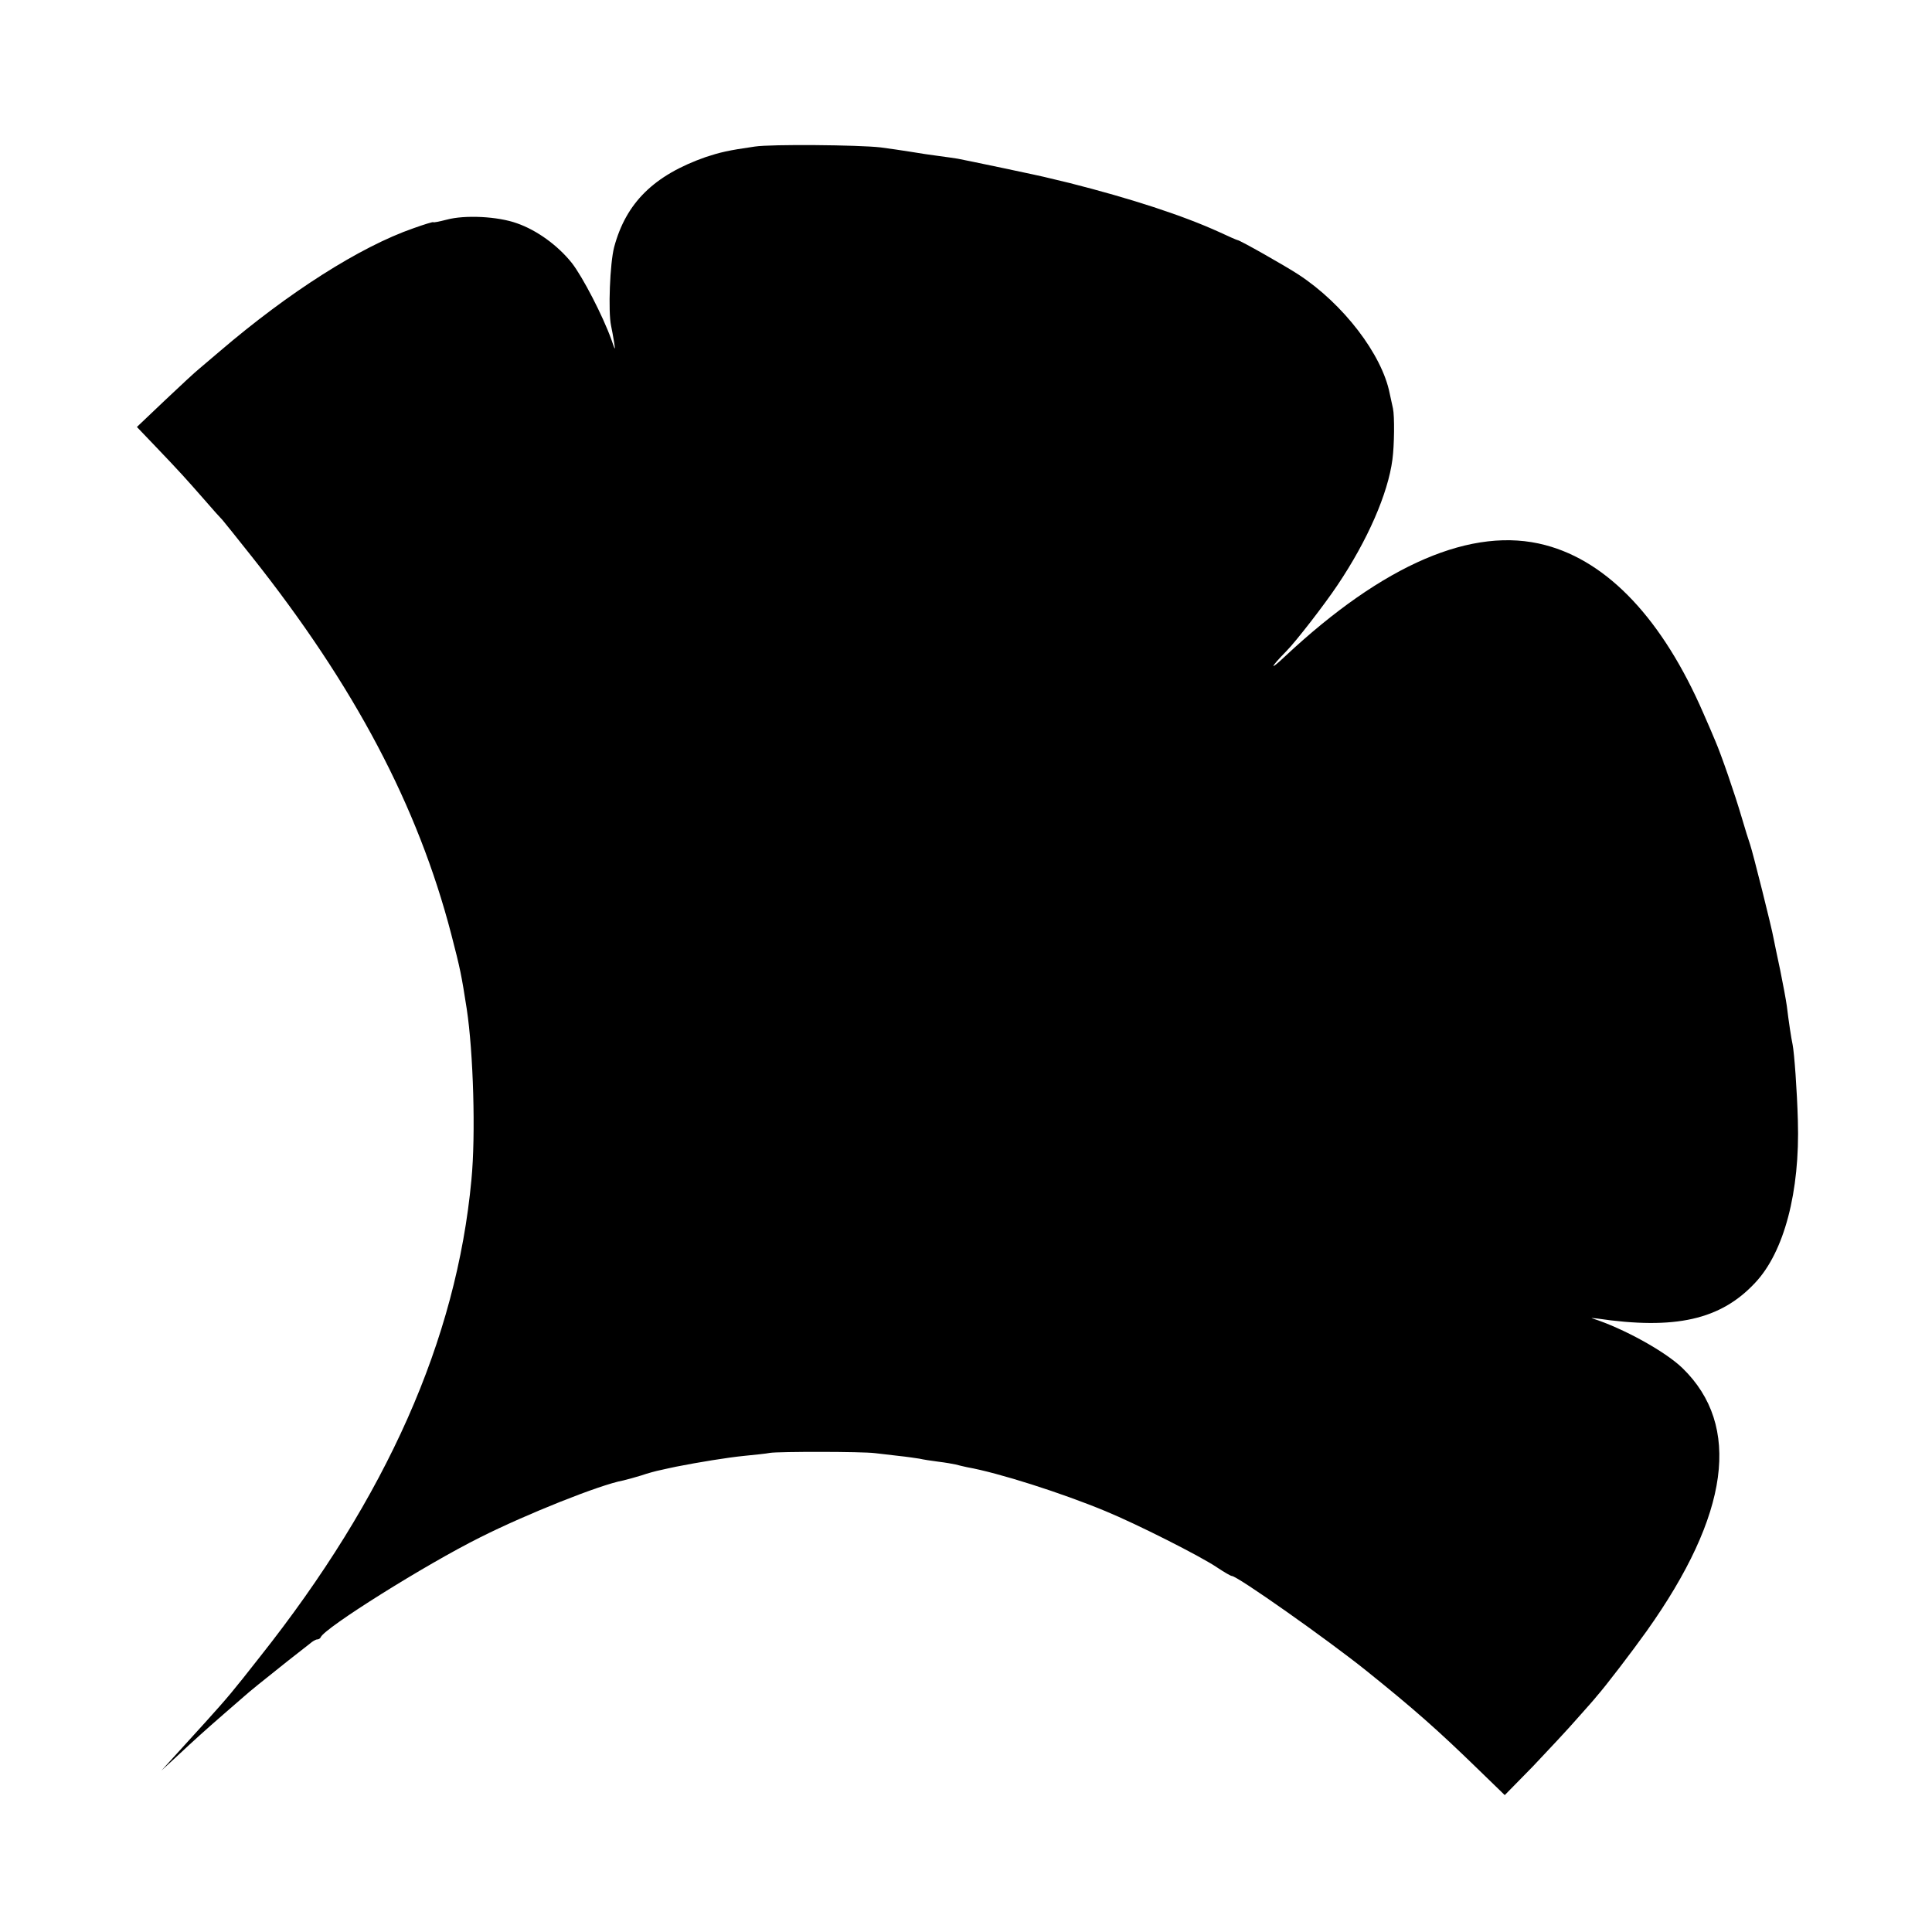
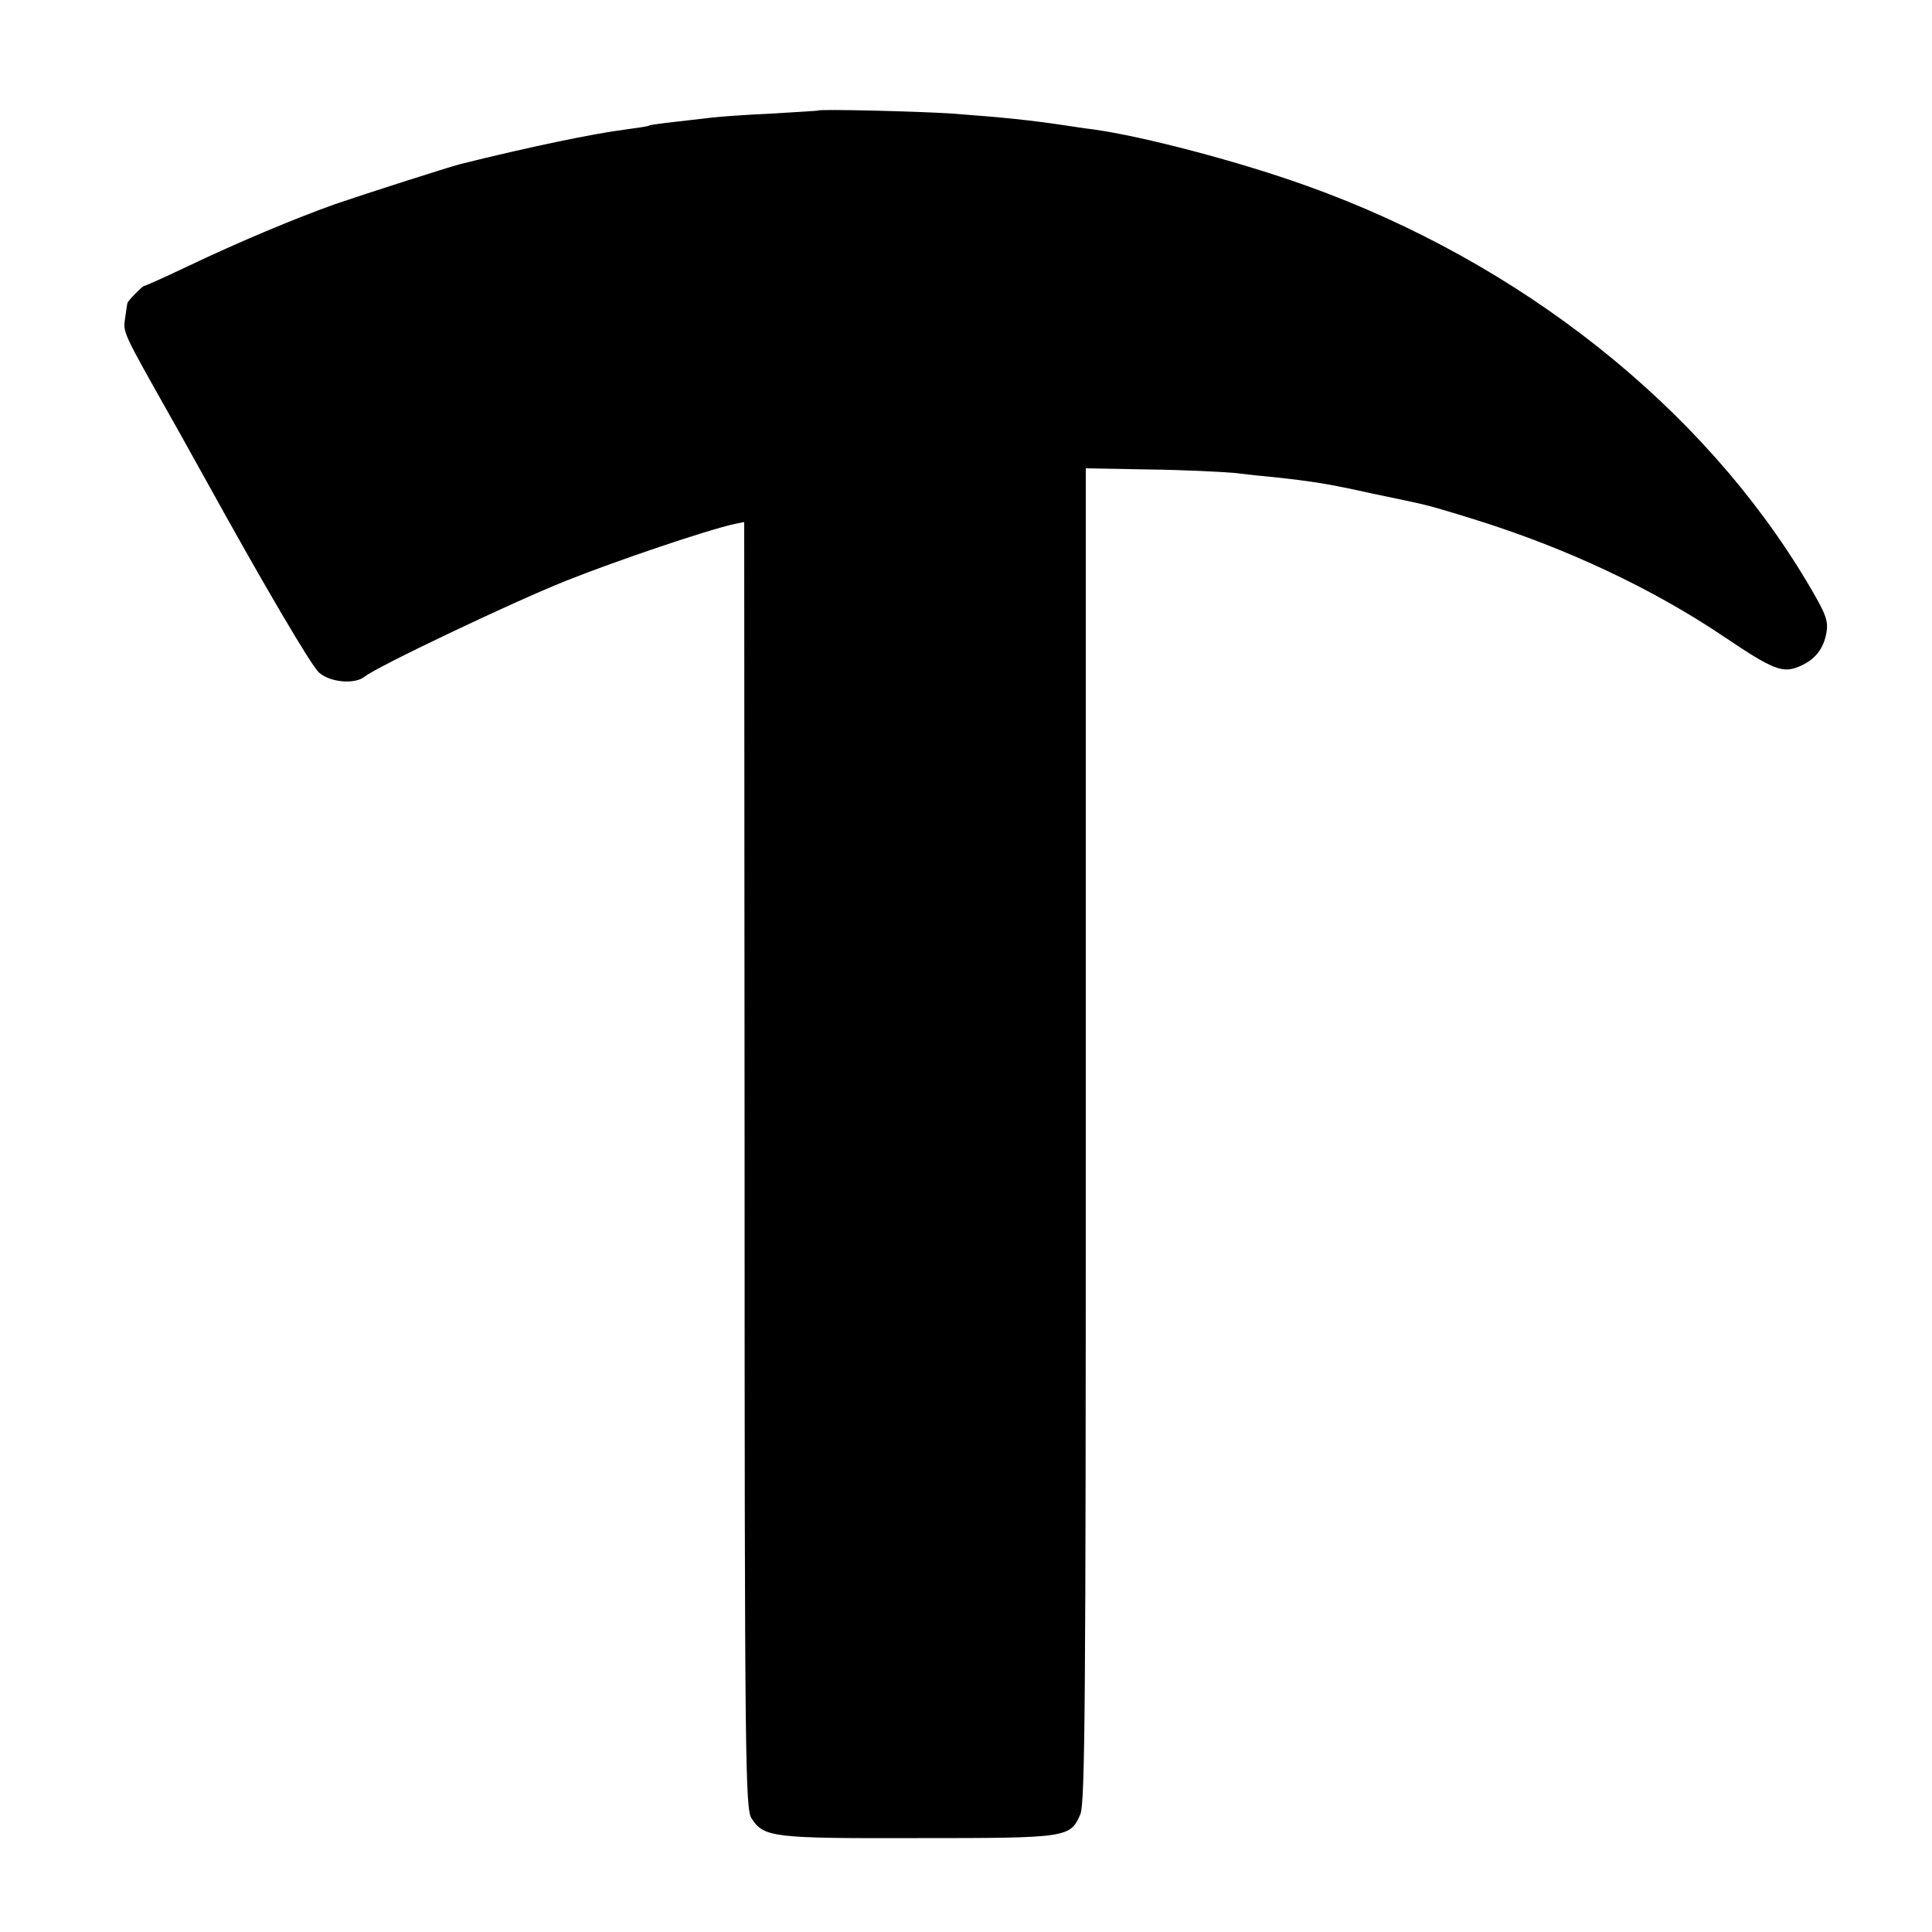
- <svg xmlns="http://www.w3.org/2000/svg" version="1.0" width="700pt" height="700pt" viewBox="0 0 700 700" preserveAspectRatio="xMidYMid meet">
-   <g transform="translate(0,700) scale(0.1,-0.1)" fill="#000000" stroke="none">
-     <path d="M2735 6469 c-98 -14 -126 -21 -178 -38 -188 -66 -289 -166 -332 -327 -15 -58 -22 -232 -11 -284 3 -14 8 -41 11 -60 5 -32 4 -31 -10 10 -31 86 -104 227 -143 277 -51 64 -127 119 -199 144 -69 25 -189 31 -255 13 -27 -7 -48 -11 -48 -9 0 2 -33 -8 -72 -22 -193 -67 -452 -232 -702 -446 -27 -23 -60 -51 -73 -62 -14 -11 -70 -63 -126 -116 l-101 -96 66 -69 c90 -94 114 -121 178 -194 30 -35 60 -68 66 -74 5 -6 53 -65 105 -131 374 -471 603 -905 724 -1370 33 -127 37 -148 56 -270 24 -157 33 -457 17 -620 -54 -579 -307 -1149 -767 -1729 -98 -125 -114 -144 -196 -235 -54 -59 -60 -66 -120 -132 l-40 -44 50 46 c76 71 104 96 175 158 36 31 70 61 76 66 14 13 72 60 154 125 36 28 73 57 83 65 9 8 21 15 26 15 5 0 11 3 13 8 14 34 381 264 578 362 167 84 435 191 518 206 13 3 42 11 65 18 23 8 56 17 72 20 17 4 41 9 55 12 81 16 185 33 245 39 39 4 81 8 95 11 32 5 334 5 380 -1 19 -2 58 -7 86 -10 29 -3 62 -8 75 -10 13 -3 44 -8 69 -11 25 -3 53 -8 62 -10 10 -3 29 -7 42 -10 113 -20 342 -93 501 -159 112 -46 346 -164 406 -205 24 -16 48 -30 52 -30 20 0 346 -230 487 -343 173 -139 259 -215 403 -355 l99 -96 102 104 c55 58 128 136 161 174 33 37 65 73 70 80 32 36 129 163 181 236 301 423 344 745 130 953 -63 61 -216 145 -326 180 -8 2 -1 2 15 0 284 -42 449 -5 574 129 105 111 163 330 155 588 -3 110 -13 245 -19 275 -5 23 -14 82 -21 140 -3 22 -14 81 -24 130 -11 50 -21 101 -24 115 -6 36 -75 311 -85 340 -5 14 -19 59 -31 100 -24 82 -74 227 -95 275 -7 17 -26 62 -43 100 -147 339 -345 550 -573 610 -263 70 -586 -69 -944 -404 -57 -54 -54 -41 5 19 35 35 140 171 186 240 109 162 183 332 199 455 7 51 8 158 2 185 -2 8 -7 33 -12 55 -28 141 -168 324 -330 430 -47 31 -213 125 -221 125 -2 0 -32 13 -66 29 -134 61 -322 122 -543 178 -33 8 -67 16 -75 18 -25 7 -303 65 -330 70 -14 2 -45 7 -70 10 -25 3 -70 10 -100 15 -30 5 -80 12 -110 16 -79 9 -396 12 -455 3z" />
+ <svg xmlns="http://www.w3.org/2000/svg" version="1.0" width="500pt" height="500pt" viewBox="0 0 500 500" preserveAspectRatio="xMidYMid meet">
+   <g transform="translate(0,500) scale(0.1,-0.1)" fill="#000000" stroke="none">
+     <path d="M2117 4714 c-1 -1 -56 -4 -122 -8 -66 -3 -133 -8 -150 -10 -16 -2 -59 -7 -95 -11 -36 -4 -67 -8 -70 -10 -3 -2 -30 -6 -60 -10 -81 -10 -254 -46 -430 -90 -37 -10 -243 -76 -322 -103 -106 -38 -250 -98 -386 -163 -57 -27 -106 -49 -109 -49 -4 0 -41 -37 -43 -44 -1 -1 -3 -18 -6 -38 -6 -39 -8 -34 121 -263 34 -60 75 -135 92 -165 147 -266 267 -470 288 -490 28 -26 93 -32 119 -11 30 25 383 193 521 248 133 53 364 131 436 147 l25 5 1 -1664 c0 -1550 2 -1667 18 -1691 32 -49 53 -52 430 -51 388 0 395 1 421 62 12 29 14 291 14 1759 l0 1724 163 -3 c89 -1 189 -6 222 -9 33 -4 79 -9 103 -11 102 -11 144 -18 252 -42 63 -13 124 -26 135 -29 11 -2 70 -19 130 -38 238 -74 462 -179 650 -306 123 -83 149 -93 191 -75 41 17 64 46 71 89 5 31 -2 48 -50 129 -271 455 -744 829 -1295 1026 -172 62 -422 128 -552 146 -25 3 -56 8 -70 10 -93 14 -161 21 -295 31 -88 6 -343 12 -348 8z" />
  </g>
</svg>
